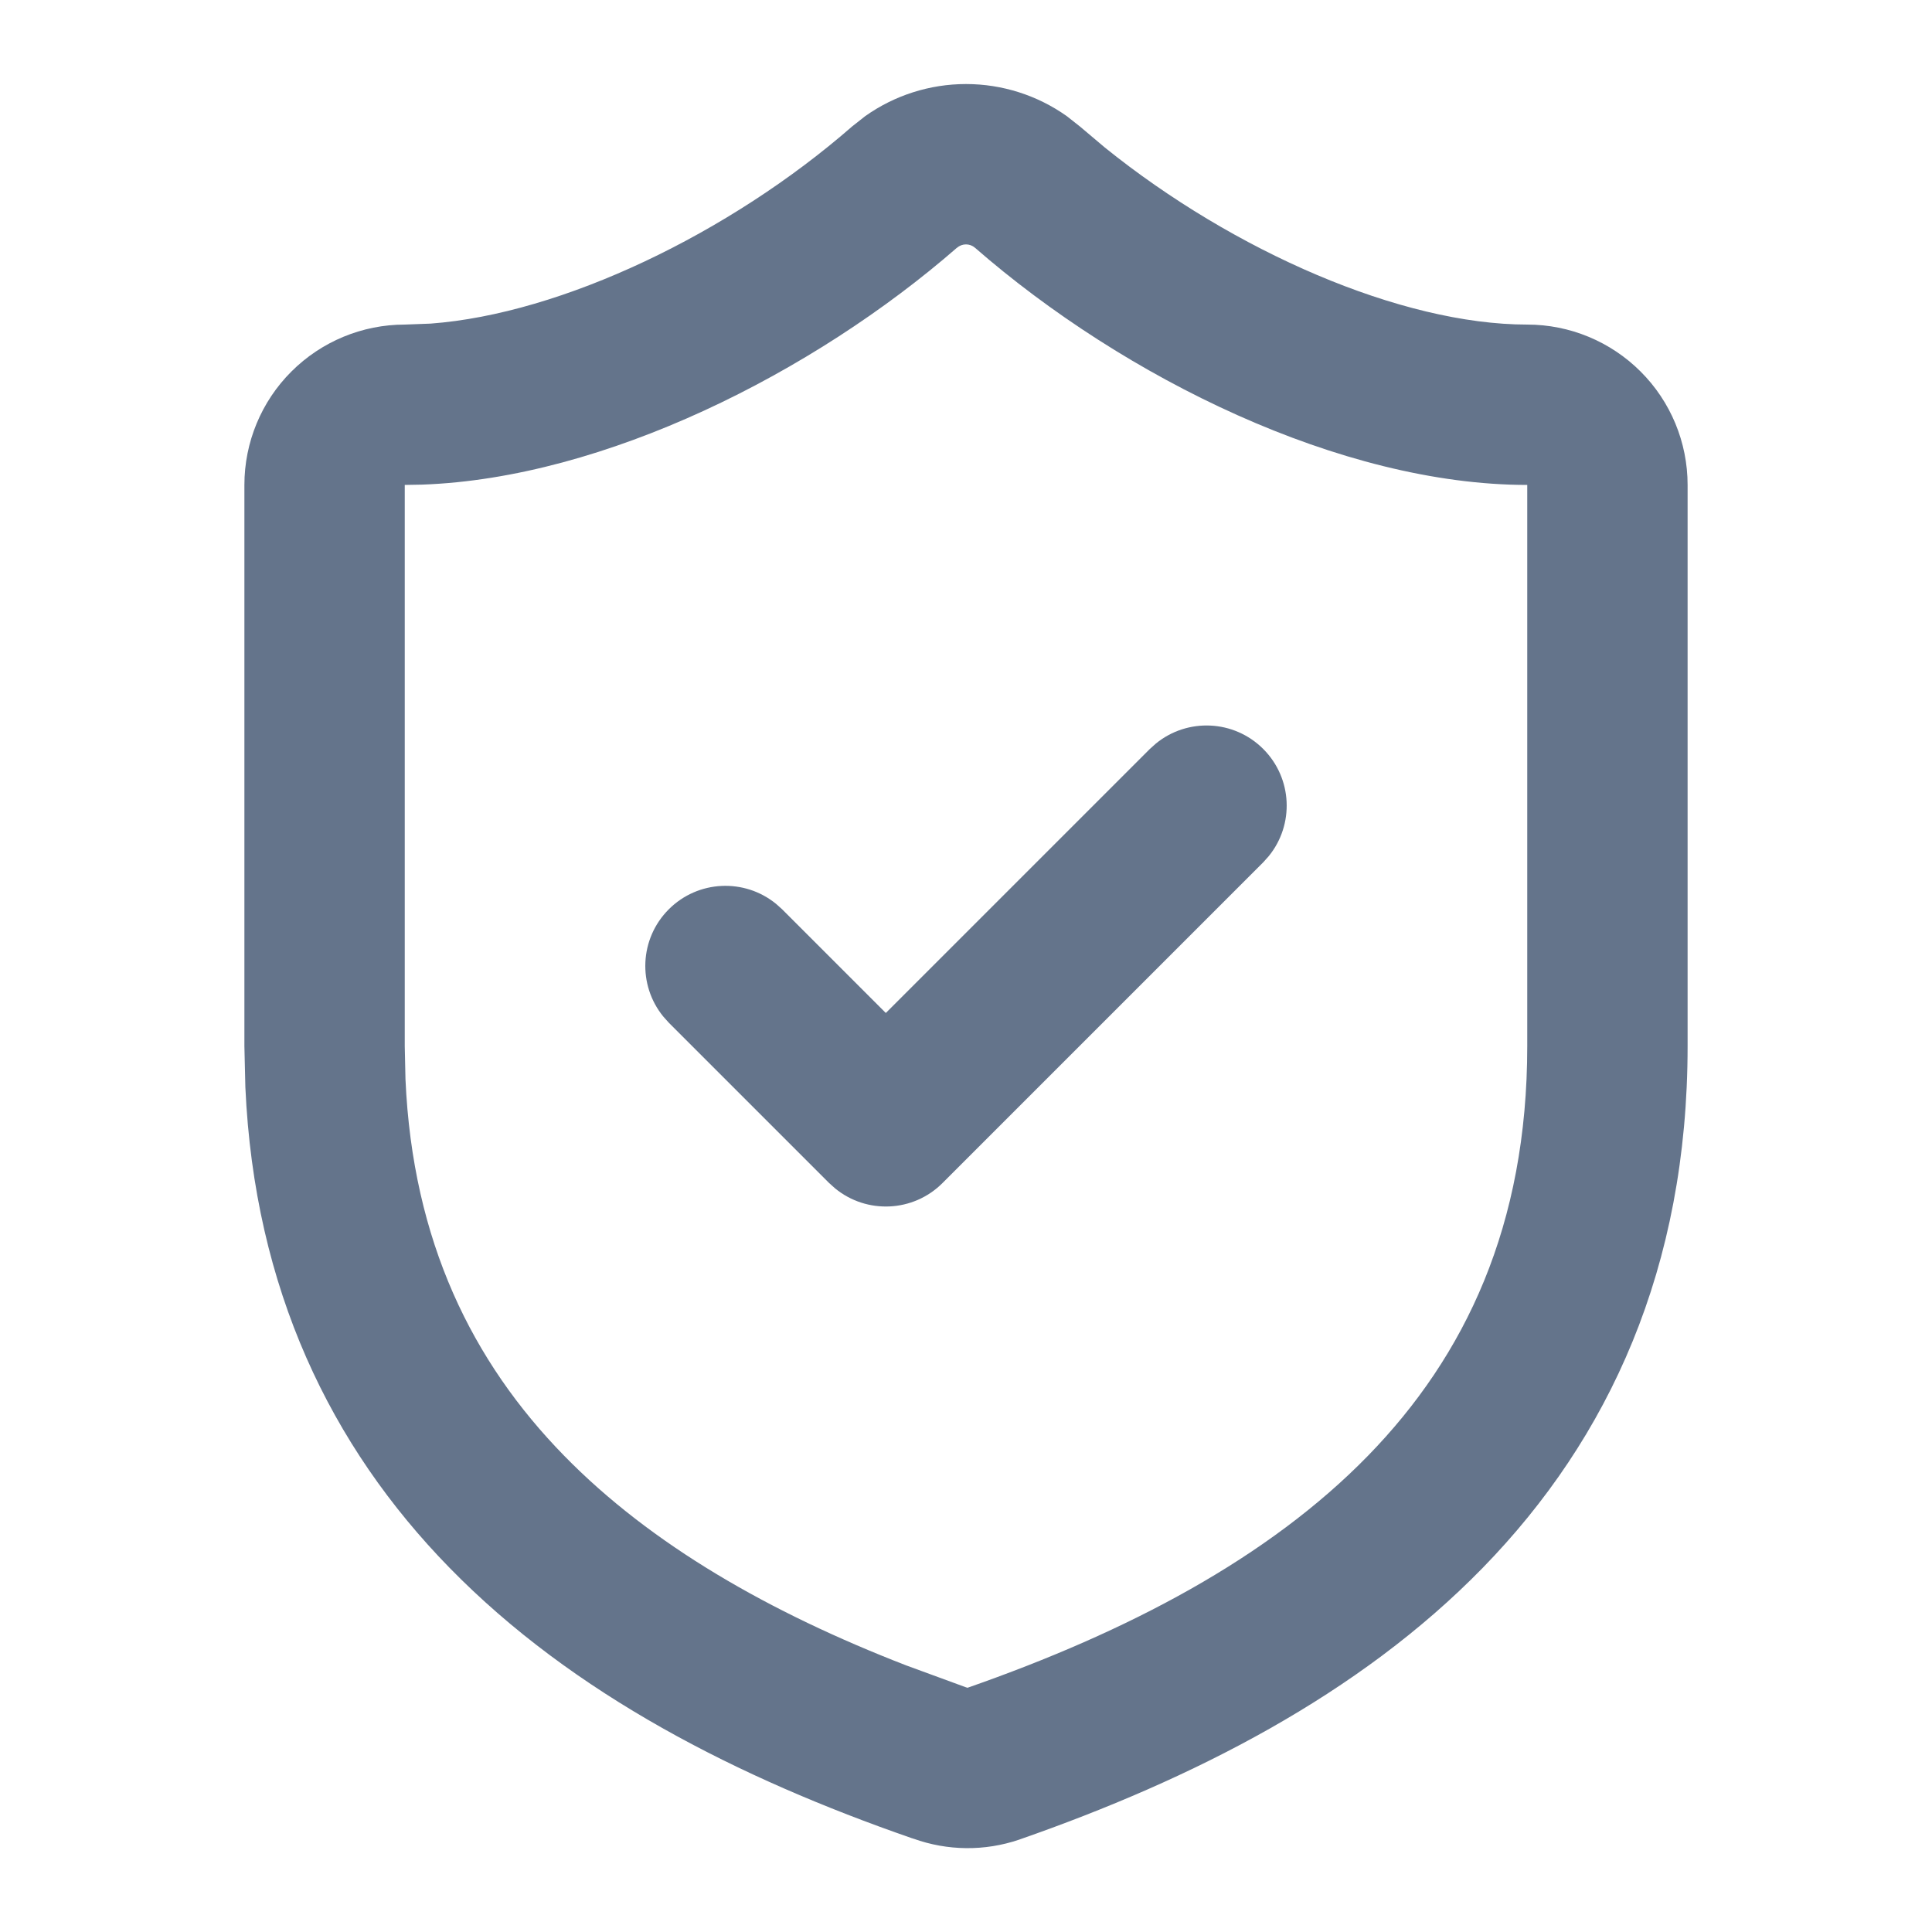
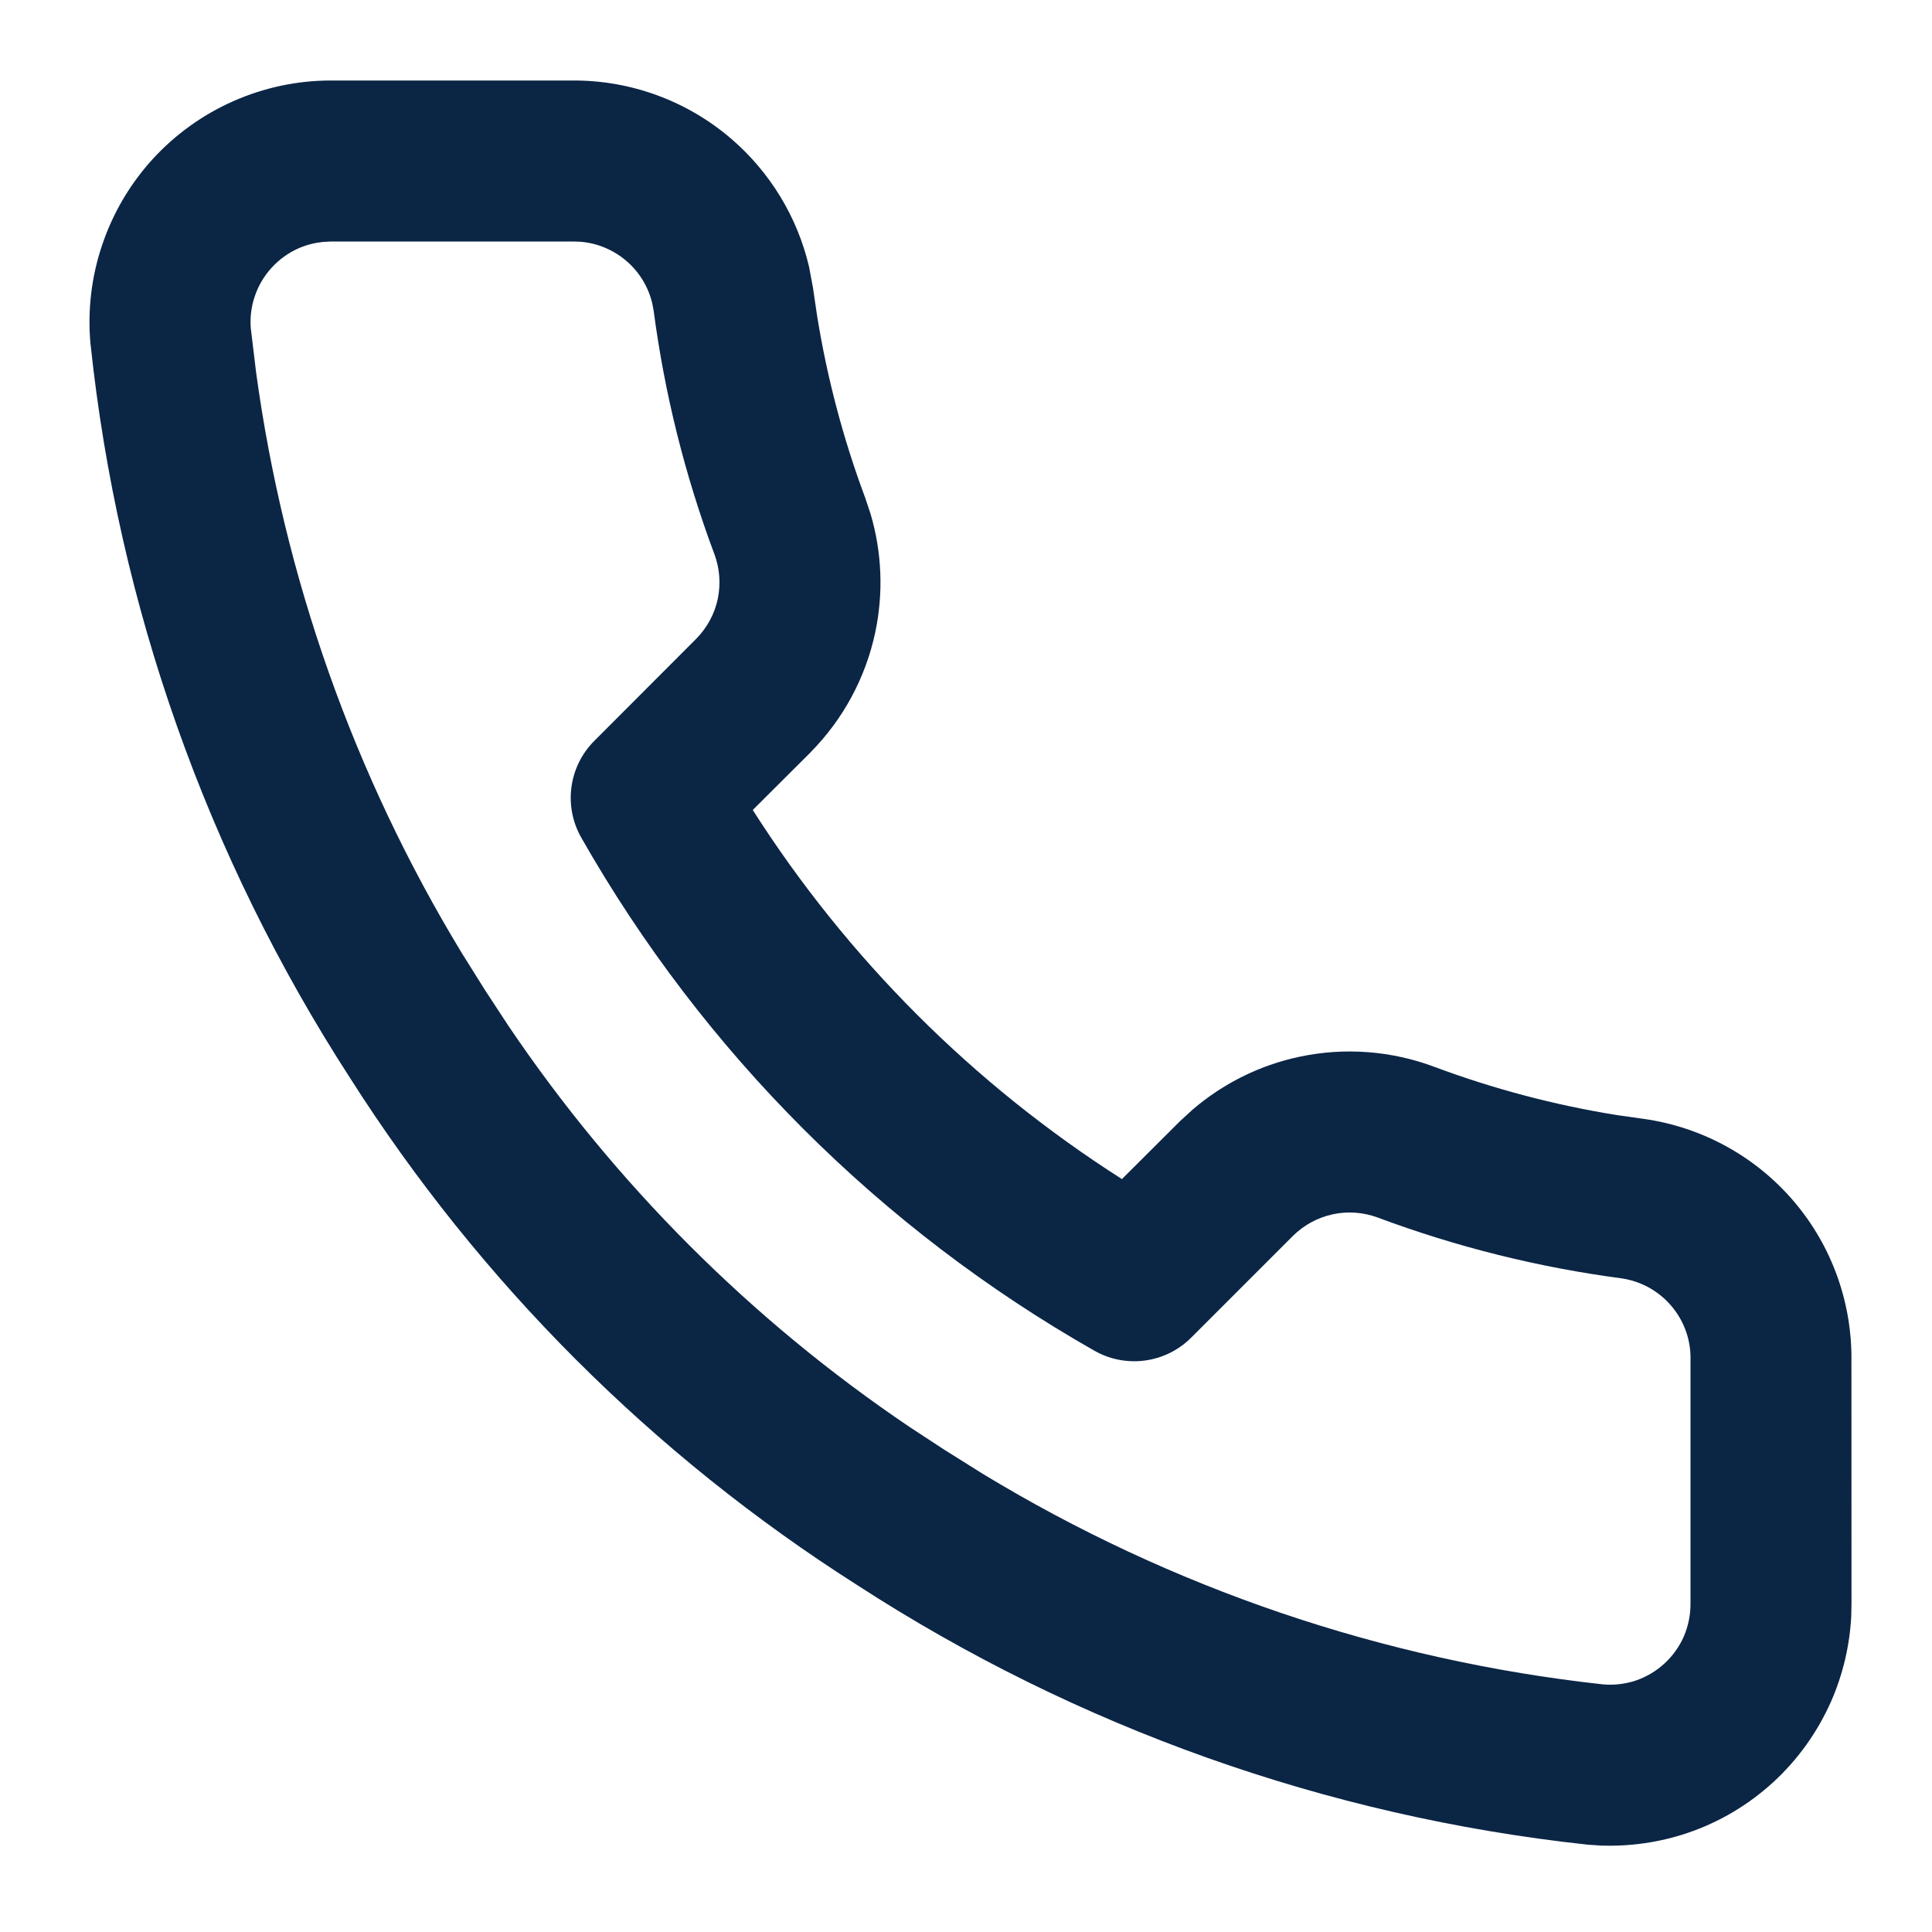
- <svg xmlns="http://www.w3.org/2000/svg" width="20" height="20" viewBox="0 0 20 20">
+ <svg xmlns="http://www.w3.org/2000/svg" width="24" height="24" viewBox="0 0 24 24">
  <g transform="matrix(1 0 0 1 0 0)">
    <g style="">
-       <g transform="matrix(0.83 0 0 0.83 10 10)">
-         <path style="stroke: none; stroke-width: 1; stroke-dasharray: none; stroke-linecap: butt; stroke-dashoffset: 0; stroke-linejoin: miter; stroke-miterlimit: 4; fill: rgb(100,116,139); fill-rule: nonzero; opacity: 1;" transform=" translate(-12, -12)" d="M 19 6 C 16.68 6 13.971 4.663 12.11 3.04 L 12.11 3.041 C 12.08 3.014 12.04 3 12 3 C 11.96 3 11.92 3.014 11.89 3.041 L 11.889 3.04 C 10.097 4.602 7.489 5.915 5.219 5.996 L 5 6 L 5 13 L 5.009 13.412 C 5.098 15.437 5.846 16.939 6.986 18.106 C 8.074 19.22 9.553 20.064 11.254 20.723 L 11.996 20.995 L 12.019 21.002 C 14.024 20.302 15.773 19.381 17.014 18.108 C 18.229 16.861 19 15.235 19 13 L 19 6 Z M 21 13 C 21 15.764 20.021 17.889 18.446 19.505 C 16.899 21.092 14.82 22.144 12.669 22.894 L 12.661 22.897 C 12.233 23.042 11.769 23.037 11.344 22.884 L 11.344 22.885 C 11.338 22.883 11.332 22.881 11.326 22.878 C 11.325 22.878 11.323 22.878 11.321 22.878 L 11.321 22.877 C 9.172 22.132 7.1 21.085 5.556 19.503 C 4.078 17.99 3.125 16.028 3.012 13.511 L 3 13 L 3 6 C 3 5.469 3.211 4.96 3.586 4.586 C 3.961 4.211 4.47 4 5 4 L 5.321 3.988 C 6.958 3.867 9.054 2.862 10.582 1.527 L 10.591 1.52 L 10.742 1.401 C 11.108 1.141 11.548 1 12 1 C 12.452 1 12.892 1.141 13.258 1.401 L 13.409 1.52 L 13.418 1.527 L 13.732 1.792 C 15.338 3.087 17.428 4 19 4 C 19.53 4 20.039 4.211 20.414 4.586 C 20.789 4.96 21 5.469 21 6 L 21 13 Z" stroke-linecap="round" />
-       </g>
-       <g transform="matrix(0.83 0 0 0.83 10 10)">
-         <path style="stroke: none; stroke-width: 1; stroke-dasharray: none; stroke-linecap: butt; stroke-dashoffset: 0; stroke-linejoin: miter; stroke-miterlimit: 4; fill: rgb(100,116,139); fill-rule: nonzero; opacity: 1;" transform=" translate(-12, -12)" d="M 14.369 9.225 C 14.762 8.904 15.341 8.927 15.707 9.293 C 16.073 9.659 16.096 10.238 15.775 10.631 L 15.707 10.707 L 11.707 14.707 C 11.341 15.073 10.762 15.096 10.369 14.775 L 10.293 14.707 L 8.293 12.707 L 8.225 12.631 C 7.904 12.238 7.927 11.659 8.293 11.293 C 8.659 10.927 9.238 10.904 9.631 11.225 L 9.707 11.293 L 11 12.586 L 14.293 9.293 L 14.369 9.225 Z" stroke-linecap="round" />
+       <g transform="matrix(1 0 0 1 12.06 11.96)">
+         <path style="stroke: none; stroke-width: 1; stroke-dasharray: none; stroke-linecap: butt; stroke-dashoffset: 0; stroke-linejoin: miter; stroke-miterlimit: 4; fill: rgb(11,37,69); fill-rule: nonzero; opacity: 1;" transform=" translate(-12.06, -11.96)" d="M 7.11 1 C 7.834 0.995 8.536 1.253 9.085 1.725 C 9.568 2.141 9.905 2.697 10.05 3.312 L 10.1 3.58 L 10.101 3.589 L 10.15 3.921 C 10.274 4.691 10.473 5.447 10.746 6.179 L 10.814 6.382 C 10.956 6.861 10.976 7.369 10.872 7.859 C 10.752 8.42 10.474 8.935 10.071 9.343 L 10.067 9.348 L 9.351 10.062 C 10.527 11.907 12.092 13.471 13.937 14.647 L 14.657 13.929 L 14.815 13.784 C 15.194 13.459 15.649 13.232 16.14 13.128 C 16.7 13.008 17.283 13.052 17.819 13.253 C 18.551 13.526 19.309 13.727 20.08 13.851 L 20.411 13.898 L 20.419 13.899 C 21.148 14.002 21.814 14.369 22.29 14.931 C 22.76 15.486 23.011 16.193 22.999 16.92 L 23 19.916 L 22.997 20.072 C 22.979 20.436 22.895 20.795 22.749 21.13 C 22.581 21.512 22.336 21.856 22.028 22.139 C 21.72 22.421 21.357 22.637 20.962 22.77 C 20.615 22.887 20.251 22.939 19.886 22.926 L 19.73 22.916 C 19.724 22.915 19.718 22.915 19.712 22.914 C 16.479 22.563 13.374 21.458 10.646 19.689 C 8.11 18.076 5.959 15.924 4.346 13.387 C 2.574 10.648 1.47 7.53 1.126 4.286 L 1.124 4.27 C 1.086 3.856 1.136 3.437 1.269 3.043 C 1.402 2.648 1.615 2.285 1.896 1.977 C 2.177 1.67 2.519 1.424 2.9 1.256 C 3.281 1.088 3.693 1 4.109 1 L 7.11 1 Z M 4.007 3.006 C 3.904 3.017 3.803 3.043 3.708 3.085 C 3.581 3.141 3.467 3.224 3.374 3.326 C 3.28 3.429 3.209 3.549 3.165 3.681 C 3.122 3.807 3.105 3.941 3.115 4.074 L 3.181 4.623 C 3.529 7.178 4.398 9.634 5.736 11.838 L 6.029 12.306 L 6.034 12.313 L 6.313 12.739 C 7.64 14.706 9.333 16.4 11.3 17.727 L 11.726 18.006 L 11.734 18.011 L 12.201 18.304 C 14.547 19.729 17.179 20.624 19.913 20.924 C 20.05 20.936 20.19 20.92 20.321 20.876 C 20.453 20.831 20.574 20.759 20.676 20.665 C 20.779 20.571 20.861 20.456 20.917 20.329 C 20.972 20.201 21 20.063 21 19.924 L 21 16.92 L 21 16.895 C 21.007 16.65 20.922 16.411 20.763 16.224 C 20.607 16.039 20.388 15.917 20.149 15.881 C 19.114 15.744 18.099 15.492 17.121 15.127 L 17.118 15.126 C 16.939 15.059 16.745 15.044 16.558 15.084 C 16.371 15.124 16.199 15.217 16.063 15.351 L 14.797 16.617 C 14.479 16.935 13.987 17.002 13.595 16.779 C 10.935 15.267 8.733 13.064 7.22 10.404 C 6.998 10.013 7.065 9.521 7.383 9.203 L 8.648 7.936 C 8.782 7.8 8.876 7.629 8.916 7.442 C 8.955 7.255 8.941 7.061 8.874 6.882 L 8.873 6.88 C 8.509 5.905 8.256 4.892 8.12 3.86 L 8.103 3.77 C 8.055 3.566 7.943 3.38 7.782 3.242 C 7.621 3.104 7.421 3.02 7.21 3.003 L 7.12 3 L 4.111 3 L 4.007 3.006 Z" stroke-linecap="round" />
      </g>
    </g>
  </g>
</svg>
